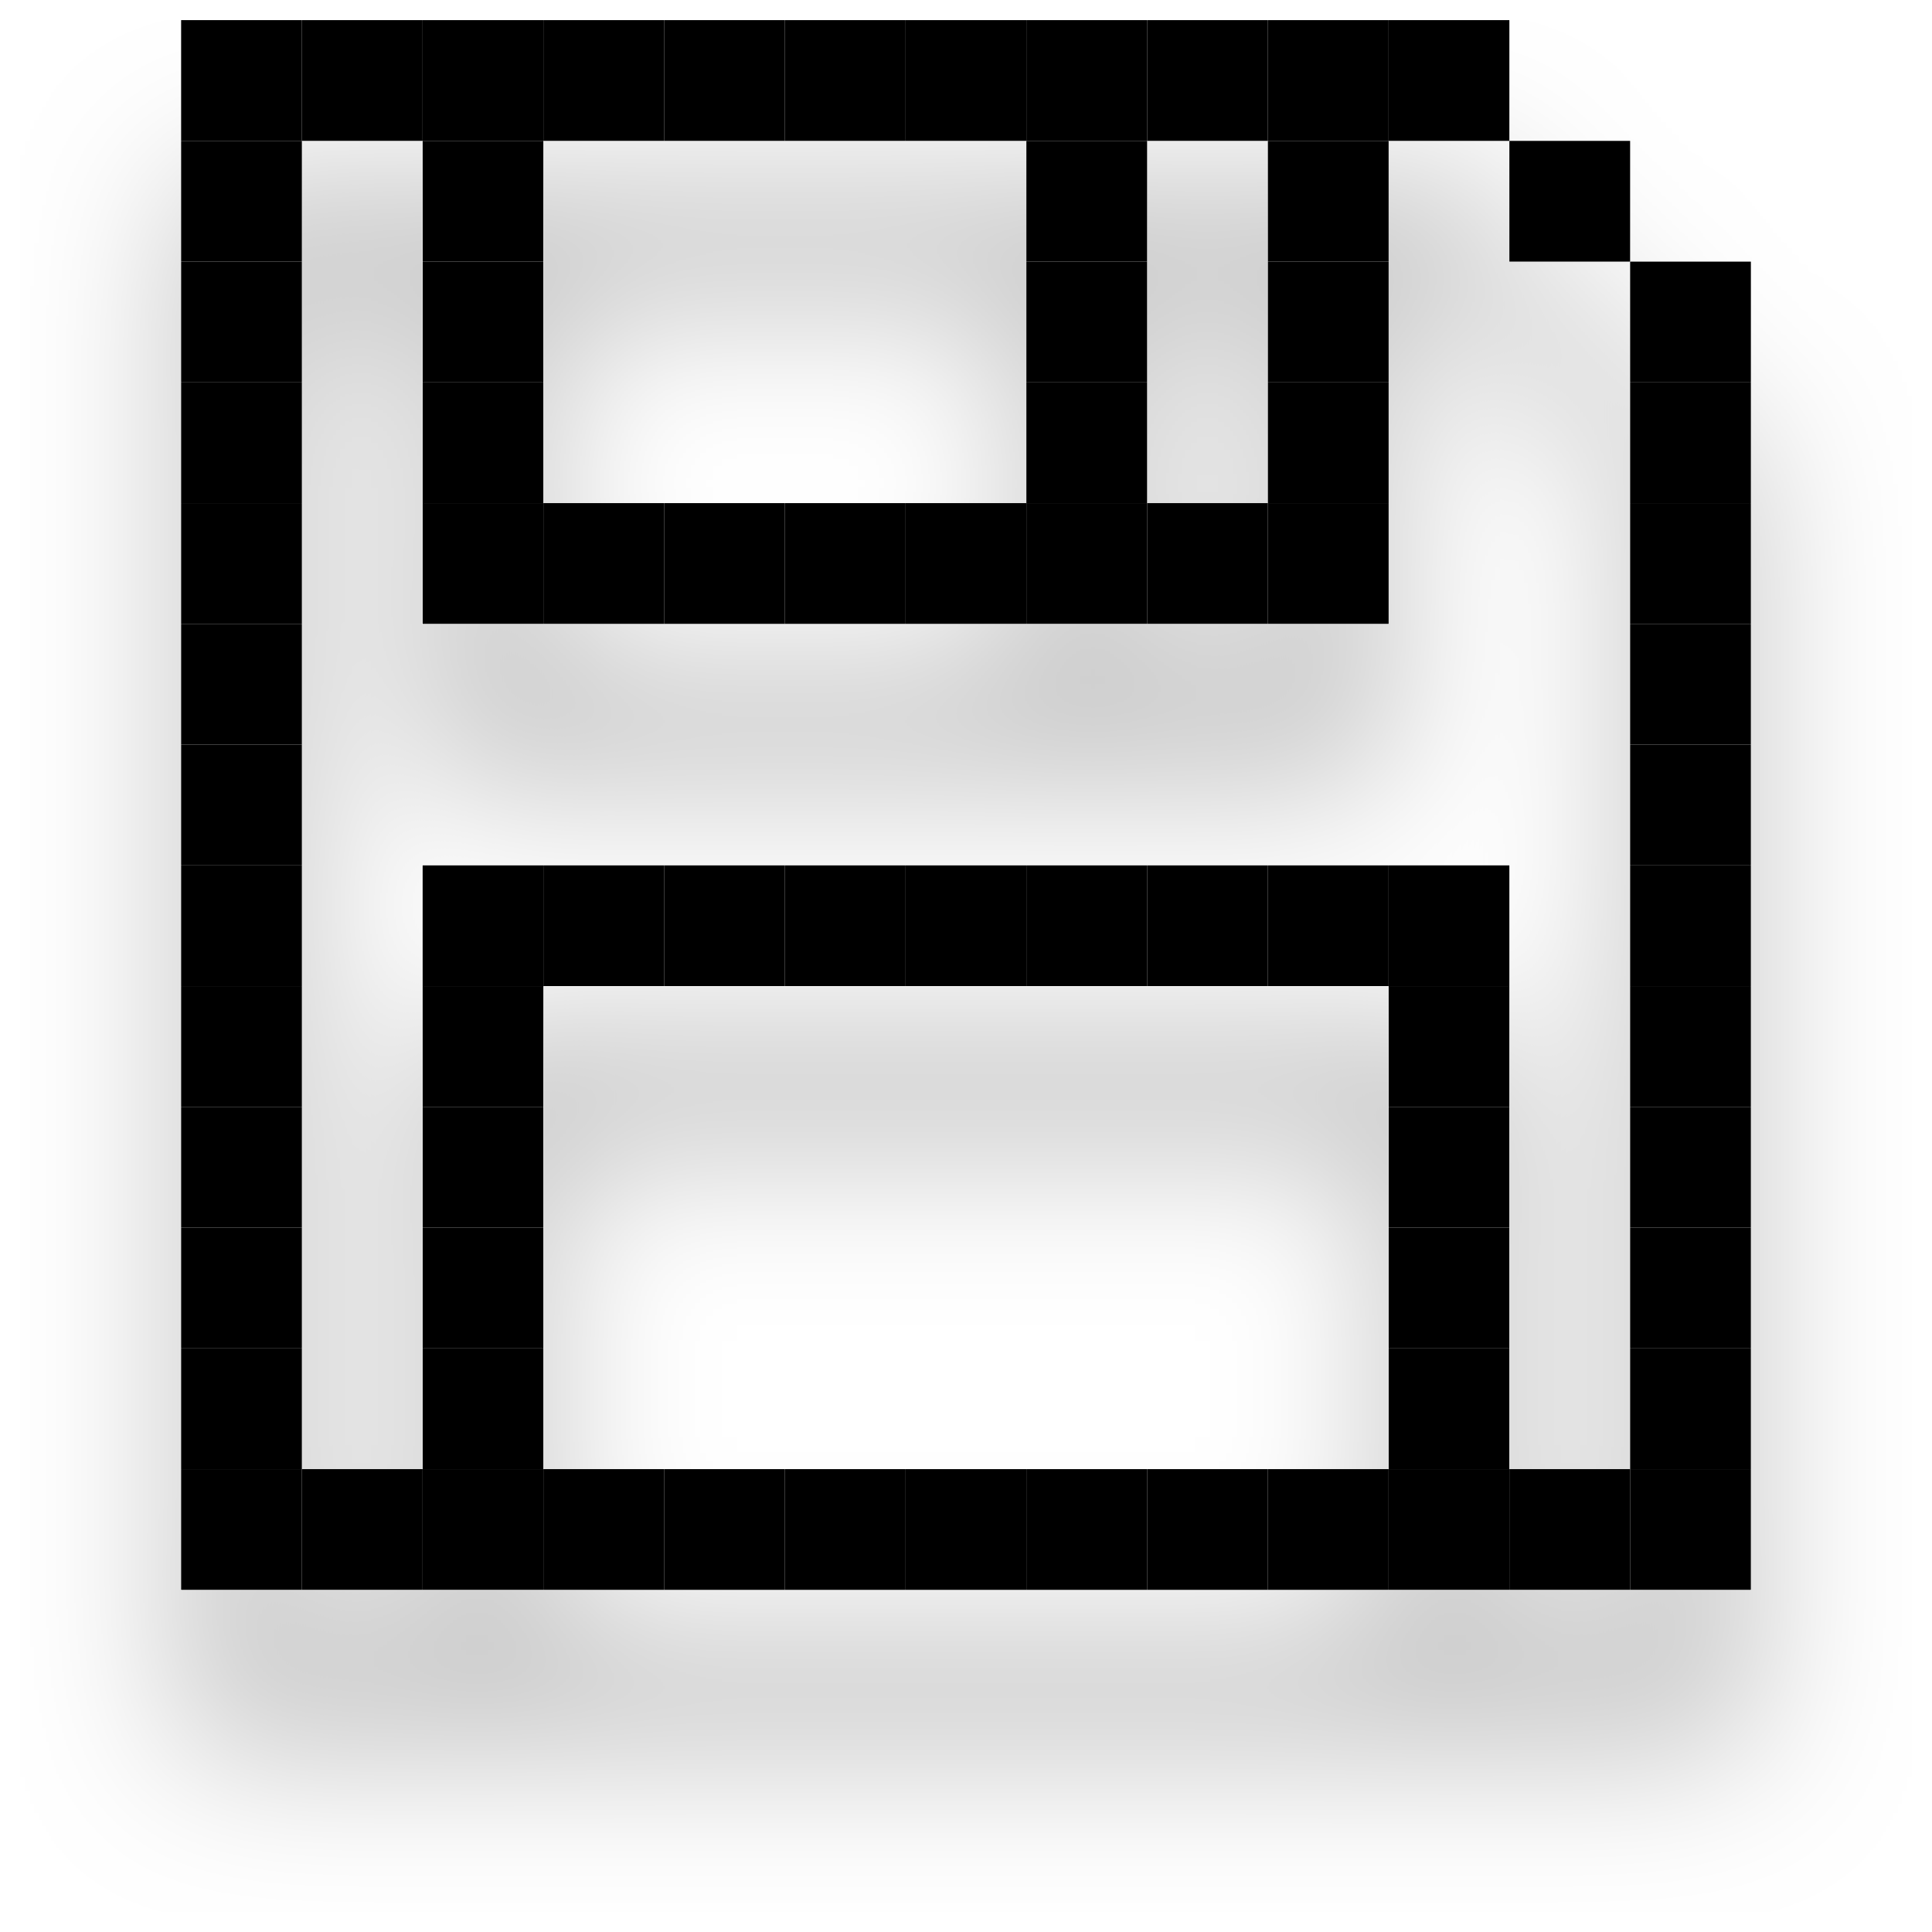
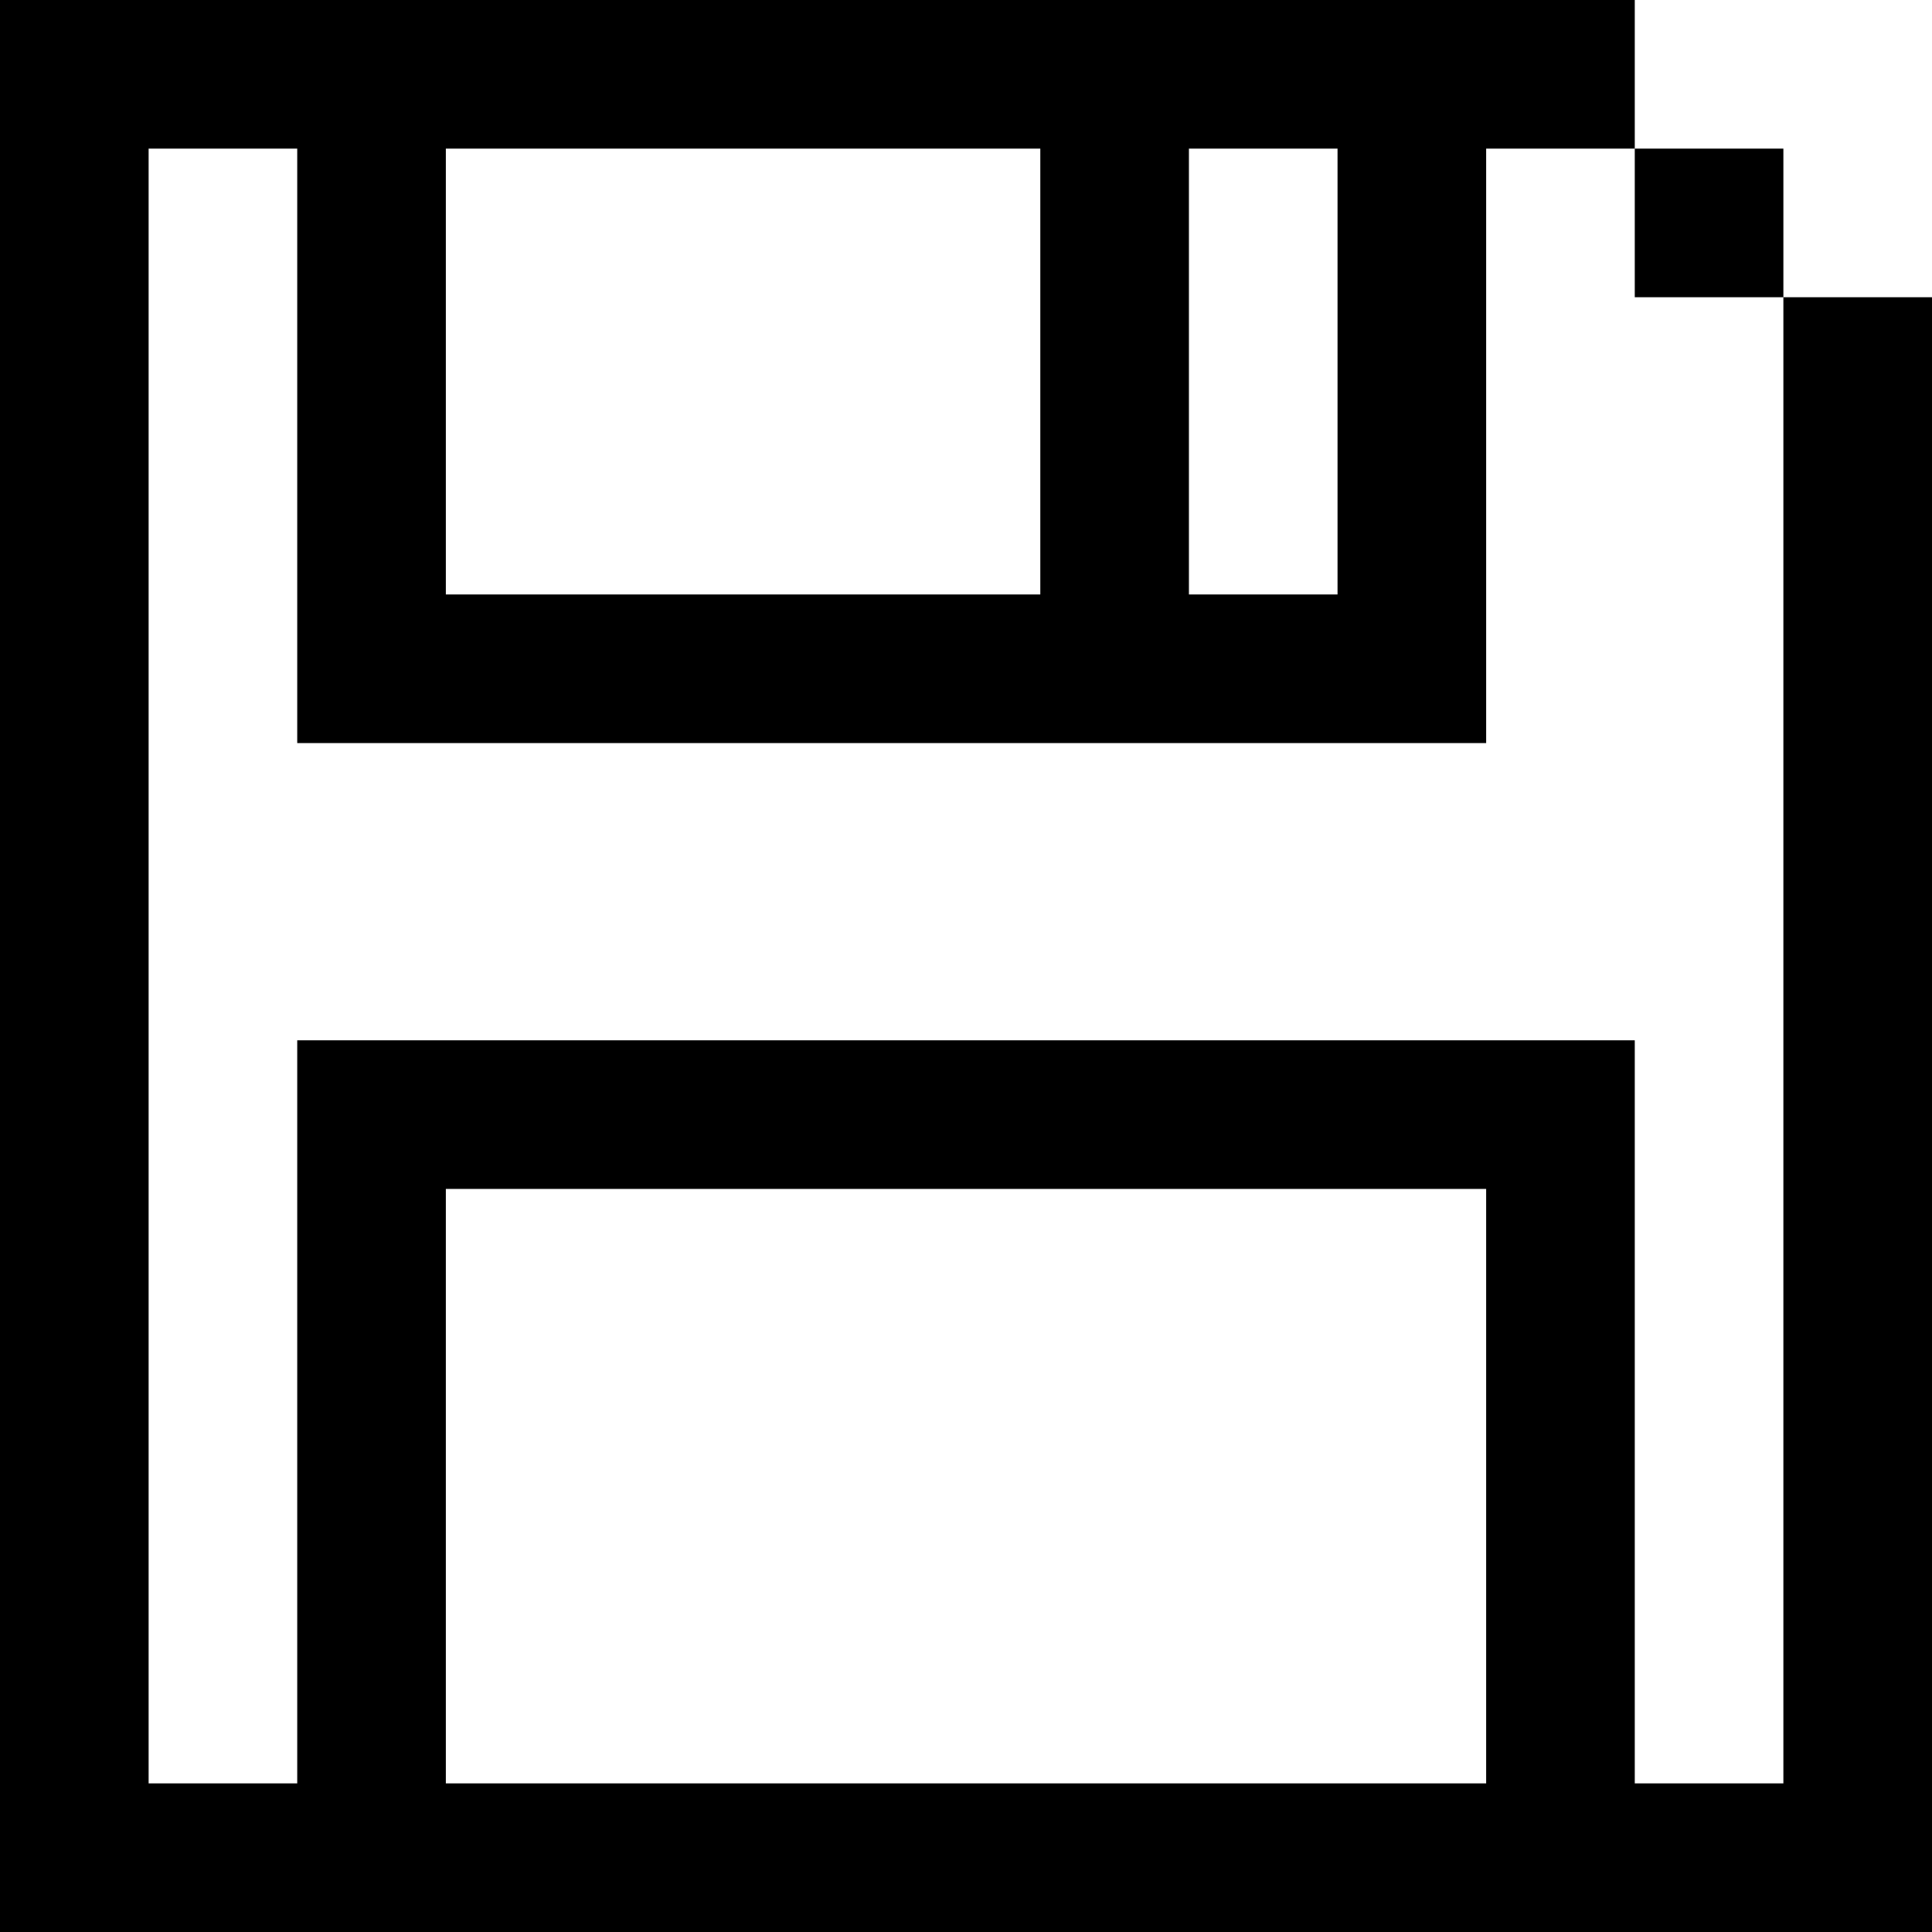
- <svg xmlns="http://www.w3.org/2000/svg" width="48" height="48" viewBox="0 0 48 48" fill="currentColor">
-   <g filter="url(#filter0_d_801_526)">
-     <rect x="4.5" y="0.5" width="3" height="3" fill="black" />
-     <rect x="4.5" y="3.5" width="3" height="3" fill="black" />
-     <rect x="4.5" y="6.5" width="3" height="3" fill="black" />
-     <rect x="4.5" y="9.5" width="3" height="3" fill="black" />
-     <rect x="4.5" y="12.5" width="3" height="3" fill="black" />
-     <rect x="4.5" y="15.5" width="3" height="3" fill="black" />
-     <rect x="4.5" y="18.5" width="3" height="3" fill="black" />
-     <rect x="4.5" y="21.5" width="3" height="3" fill="black" />
-     <rect x="4.5" y="24.5" width="3" height="3" fill="black" />
-     <rect x="4.5" y="27.5" width="3" height="3" fill="black" />
-     <rect x="4.5" y="30.5" width="3" height="3" fill="black" />
-     <rect x="4.5" y="33.5" width="3" height="3" fill="black" />
-     <rect x="4.5" y="36.5" width="3" height="3" fill="black" />
-     <rect x="37.5" y="0.5" width="3" height="3" transform="rotate(90 37.5 0.5)" fill="black" />
-     <rect x="34.5" y="0.5" width="3" height="3" transform="rotate(90 34.5 0.5)" fill="black" />
-     <rect x="31.5" y="0.5" width="3" height="3" transform="rotate(90 31.5 0.5)" fill="black" />
-     <rect x="28.5" y="0.5" width="3" height="3" transform="rotate(90 28.5 0.5)" fill="black" />
-     <rect x="25.5" y="0.5" width="3" height="3" transform="rotate(90 25.5 0.5)" fill="black" />
-     <rect x="22.5" y="0.5" width="3" height="3" transform="rotate(90 22.5 0.5)" fill="black" />
-     <rect x="19.5" y="0.5" width="3" height="3" transform="rotate(90 19.5 0.5)" fill="black" />
-     <rect x="16.5" y="0.5" width="3" height="3" transform="rotate(90 16.5 0.5)" fill="black" />
-     <rect x="13.5" y="0.5" width="3" height="3" transform="rotate(90 13.5 0.5)" fill="black" />
-     <rect x="10.5" y="0.5" width="3" height="3" transform="rotate(90 10.5 0.5)" fill="black" />
-     <rect x="40.5" y="3.5" width="3" height="3" transform="rotate(90 40.5 3.5)" fill="black" />
-     <rect x="13.5" y="6.5" width="3" height="3" transform="rotate(90 13.5 6.5)" fill="black" />
-     <rect x="13.5" y="3.5" width="3" height="3" transform="rotate(90 13.5 3.5)" fill="black" />
-     <rect x="13.5" y="9.5" width="3" height="3" transform="rotate(90 13.5 9.5)" fill="black" />
-     <rect x="34.5" y="6.5" width="3" height="3" transform="rotate(90 34.5 6.5)" fill="black" />
-     <rect x="34.5" y="3.5" width="3" height="3" transform="rotate(90 34.5 3.5)" fill="black" />
-     <rect x="34.5" y="9.5" width="3" height="3" transform="rotate(90 34.5 9.5)" fill="black" />
-     <rect x="28.5" y="6.5" width="3" height="3" transform="rotate(90 28.5 6.5)" fill="black" />
-     <rect x="28.5" y="3.5" width="3" height="3" transform="rotate(90 28.5 3.5)" fill="black" />
-     <rect x="28.5" y="9.5" width="3" height="3" transform="rotate(90 28.5 9.5)" fill="black" />
-     <rect x="34.5" y="12.5" width="3" height="3" transform="rotate(90 34.5 12.5)" fill="black" />
-     <rect x="31.5" y="12.5" width="3" height="3" transform="rotate(90 31.5 12.5)" fill="black" />
-     <rect x="28.5" y="12.5" width="3" height="3" transform="rotate(90 28.5 12.5)" fill="black" />
-     <rect x="25.5" y="12.5" width="3" height="3" transform="rotate(90 25.5 12.5)" fill="black" />
-     <rect x="22.5" y="12.5" width="3" height="3" transform="rotate(90 22.5 12.5)" fill="black" />
-     <rect x="19.5" y="12.5" width="3" height="3" transform="rotate(90 19.5 12.5)" fill="black" />
-     <rect x="16.5" y="12.5" width="3" height="3" transform="rotate(90 16.5 12.5)" fill="black" />
-     <rect x="13.5" y="12.5" width="3" height="3" transform="rotate(90 13.5 12.5)" fill="black" />
-     <rect x="37.5" y="21.5" width="3" height="3" transform="rotate(90 37.5 21.5)" fill="black" />
-     <rect x="34.5" y="21.5" width="3" height="3" transform="rotate(90 34.5 21.5)" fill="black" />
-     <rect x="31.5" y="21.5" width="3" height="3" transform="rotate(90 31.5 21.5)" fill="black" />
-     <rect x="28.5" y="21.5" width="3" height="3" transform="rotate(90 28.5 21.5)" fill="black" />
-     <rect x="25.5" y="21.5" width="3" height="3" transform="rotate(90 25.5 21.5)" fill="black" />
-     <rect x="22.5" y="21.5" width="3" height="3" transform="rotate(90 22.5 21.5)" fill="black" />
-     <rect x="19.5" y="21.5" width="3" height="3" transform="rotate(90 19.5 21.5)" fill="black" />
-     <rect x="16.5" y="21.5" width="3" height="3" transform="rotate(90 16.5 21.5)" fill="black" />
-     <rect x="13.5" y="21.5" width="3" height="3" transform="rotate(90 13.5 21.5)" fill="black" />
-     <rect x="37.5" y="24.5" width="3" height="3" transform="rotate(90 37.5 24.5)" fill="black" />
-     <rect x="13.5" y="24.5" width="3" height="3" transform="rotate(90 13.5 24.5)" fill="black" />
-     <rect x="37.5" y="27.5" width="3" height="3" transform="rotate(90 37.5 27.5)" fill="black" />
-     <rect x="13.5" y="27.5" width="3" height="3" transform="rotate(90 13.5 27.5)" fill="black" />
-     <rect x="37.5" y="30.5" width="3" height="3" transform="rotate(90 37.5 30.5)" fill="black" />
-     <rect x="13.5" y="30.5" width="3" height="3" transform="rotate(90 13.5 30.5)" fill="black" />
-     <rect x="13.5" y="33.5" width="3" height="3" transform="rotate(90 13.5 33.5)" fill="black" />
-     <rect x="37.5" y="33.5" width="3" height="3" transform="rotate(90 37.5 33.5)" fill="black" />
-     <rect x="40.5" y="36.5" width="3" height="3" transform="rotate(90 40.5 36.5)" fill="black" />
-     <rect x="37.5" y="36.5" width="3" height="3" transform="rotate(90 37.5 36.5)" fill="black" />
-     <rect x="34.5" y="36.5" width="3" height="3" transform="rotate(90 34.5 36.5)" fill="black" />
-     <rect x="31.5" y="36.5" width="3" height="3" transform="rotate(90 31.5 36.5)" fill="black" />
-     <rect x="28.5" y="36.5" width="3" height="3" transform="rotate(90 28.5 36.5)" fill="black" />
-     <rect x="25.5" y="36.5" width="3" height="3" transform="rotate(90 25.5 36.5)" fill="black" />
-     <rect x="22.5" y="36.5" width="3" height="3" transform="rotate(90 22.5 36.5)" fill="black" />
-     <rect x="19.5" y="36.5" width="3" height="3" transform="rotate(90 19.5 36.5)" fill="black" />
-     <rect x="16.5" y="36.5" width="3" height="3" transform="rotate(90 16.5 36.5)" fill="black" />
-     <rect x="13.5" y="36.5" width="3" height="3" transform="rotate(90 13.5 36.5)" fill="black" />
-     <rect x="10.5" y="36.5" width="3" height="3" transform="rotate(90 10.5 36.5)" fill="black" />
-     <rect x="43.5" y="39.5" width="3" height="3" transform="rotate(-180 43.5 39.5)" fill="black" />
-     <rect x="43.5" y="36.5" width="3" height="3" transform="rotate(-180 43.5 36.5)" fill="black" />
-     <rect x="43.5" y="33.5" width="3" height="3" transform="rotate(-180 43.5 33.5)" fill="black" />
-     <rect x="43.5" y="30.5" width="3" height="3" transform="rotate(-180 43.5 30.5)" fill="black" />
-     <rect x="43.5" y="27.5" width="3" height="3" transform="rotate(-180 43.5 27.5)" fill="black" />
-     <rect x="43.5" y="24.5" width="3" height="3" transform="rotate(-180 43.5 24.5)" fill="black" />
-     <rect x="43.5" y="21.5" width="3" height="3" transform="rotate(-180 43.5 21.5)" fill="black" />
-     <rect x="43.5" y="18.5" width="3" height="3" transform="rotate(-180 43.5 18.5)" fill="black" />
-     <rect x="43.5" y="15.5" width="3" height="3" transform="rotate(-180 43.5 15.5)" fill="black" />
-     <rect x="43.5" y="12.5" width="3" height="3" transform="rotate(-180 43.5 12.5)" fill="black" />
-     <rect x="43.5" y="9.5" width="3" height="3" transform="rotate(-180 43.5 9.5)" fill="black" />
-   </g>
-   <defs>
-     <filter id="filter0_d_801_526" x="0.5" y="0.5" width="47" height="47" filterUnits="userSpaceOnUse" color-interpolation-filters="sRGB">
-       <feFlood flood-opacity="0" result="BackgroundImageFix" />
-       <feColorMatrix in="SourceAlpha" type="matrix" values="0 0 0 0 0 0 0 0 0 0 0 0 0 0 0 0 0 0 127 0" result="hardAlpha" />
-       <feOffset dy="4" />
-       <feGaussianBlur stdDeviation="2" />
-       <feComposite in2="hardAlpha" operator="out" />
-       <feColorMatrix type="matrix" values="0 0 0 0 0 0 0 0 0 0 0 0 0 0 0 0 0 0 0.25 0" />
-       <feBlend mode="normal" in2="BackgroundImageFix" result="effect1_dropShadow_801_526" />
-       <feBlend mode="normal" in="SourceGraphic" in2="effect1_dropShadow_801_526" result="shape" />
-     </filter>
-   </defs>
+ <svg xmlns="http://www.w3.org/2000/svg" viewBox="0 0 39 39">
+   <path fill="currentColor" d="M0 0h3v3H0zM0 3h3v3H0zM0 6h3v3H0zM0 9h3v3H0zM0 12h3v3H0zM0 15h3v3H0zM0 18h3v3H0zM0 21h3v3H0zM0 24h3v3H0zM0 27h3v3H0zM0 30h3v3H0zM0 33h3v3H0zM0 36h3v3H0zM33 0v3h-3V0zM30 0v3h-3V0zM27 0v3h-3V0zM24 0v3h-3V0zM21 0v3h-3V0zM18 0v3h-3V0zM15 0v3h-3V0zM12 0v3H9V0zM9 0v3H6V0zM6 0v3H3V0zM36 3v3h-3V3zM9 6v3H6V6zM9 3v3H6V3zM9 9v3H6V9zM30 6v3h-3V6zM30 3v3h-3V3zM30 9v3h-3V9zM24 6v3h-3V6zM24 3v3h-3V3zM24 9v3h-3V9zM30 12v3h-3v-3zM27 12v3h-3v-3zM24 12v3h-3v-3zM21 12v3h-3v-3zM18 12v3h-3v-3zM15 12v3h-3v-3zM12 12v3H9v-3zM9 12v3H6v-3zM33 21v3h-3v-3zM30 21v3h-3v-3zM27 21v3h-3v-3zM24 21v3h-3v-3zM21 21v3h-3v-3zM18 21v3h-3v-3zM15 21v3h-3v-3zM12 21v3H9v-3zM9 21v3H6v-3zM33 24v3h-3v-3zM9 24v3H6v-3zM33 27v3h-3v-3zM9 27v3H6v-3zM33 30v3h-3v-3zM9 30v3H6v-3zM9 33v3H6v-3zM33 33v3h-3v-3zM36 36v3h-3v-3zM33 36v3h-3v-3zM30 36v3h-3v-3zM27 36v3h-3v-3zM24 36v3h-3v-3zM21 36v3h-3v-3zM18 36v3h-3v-3zM15 36v3h-3v-3zM12 36v3H9v-3zM9 36v3H6v-3zM6 36v3H3v-3zM39 39h-3v-3h3zM39 36h-3v-3h3zM39 33h-3v-3h3zM39 30h-3v-3h3zM39 27h-3v-3h3zM39 24h-3v-3h3zM39 21h-3v-3h3zM39 18h-3v-3h3zM39 15h-3v-3h3zM39 12h-3V9h3zM39 9h-3V6h3z" />
</svg>
